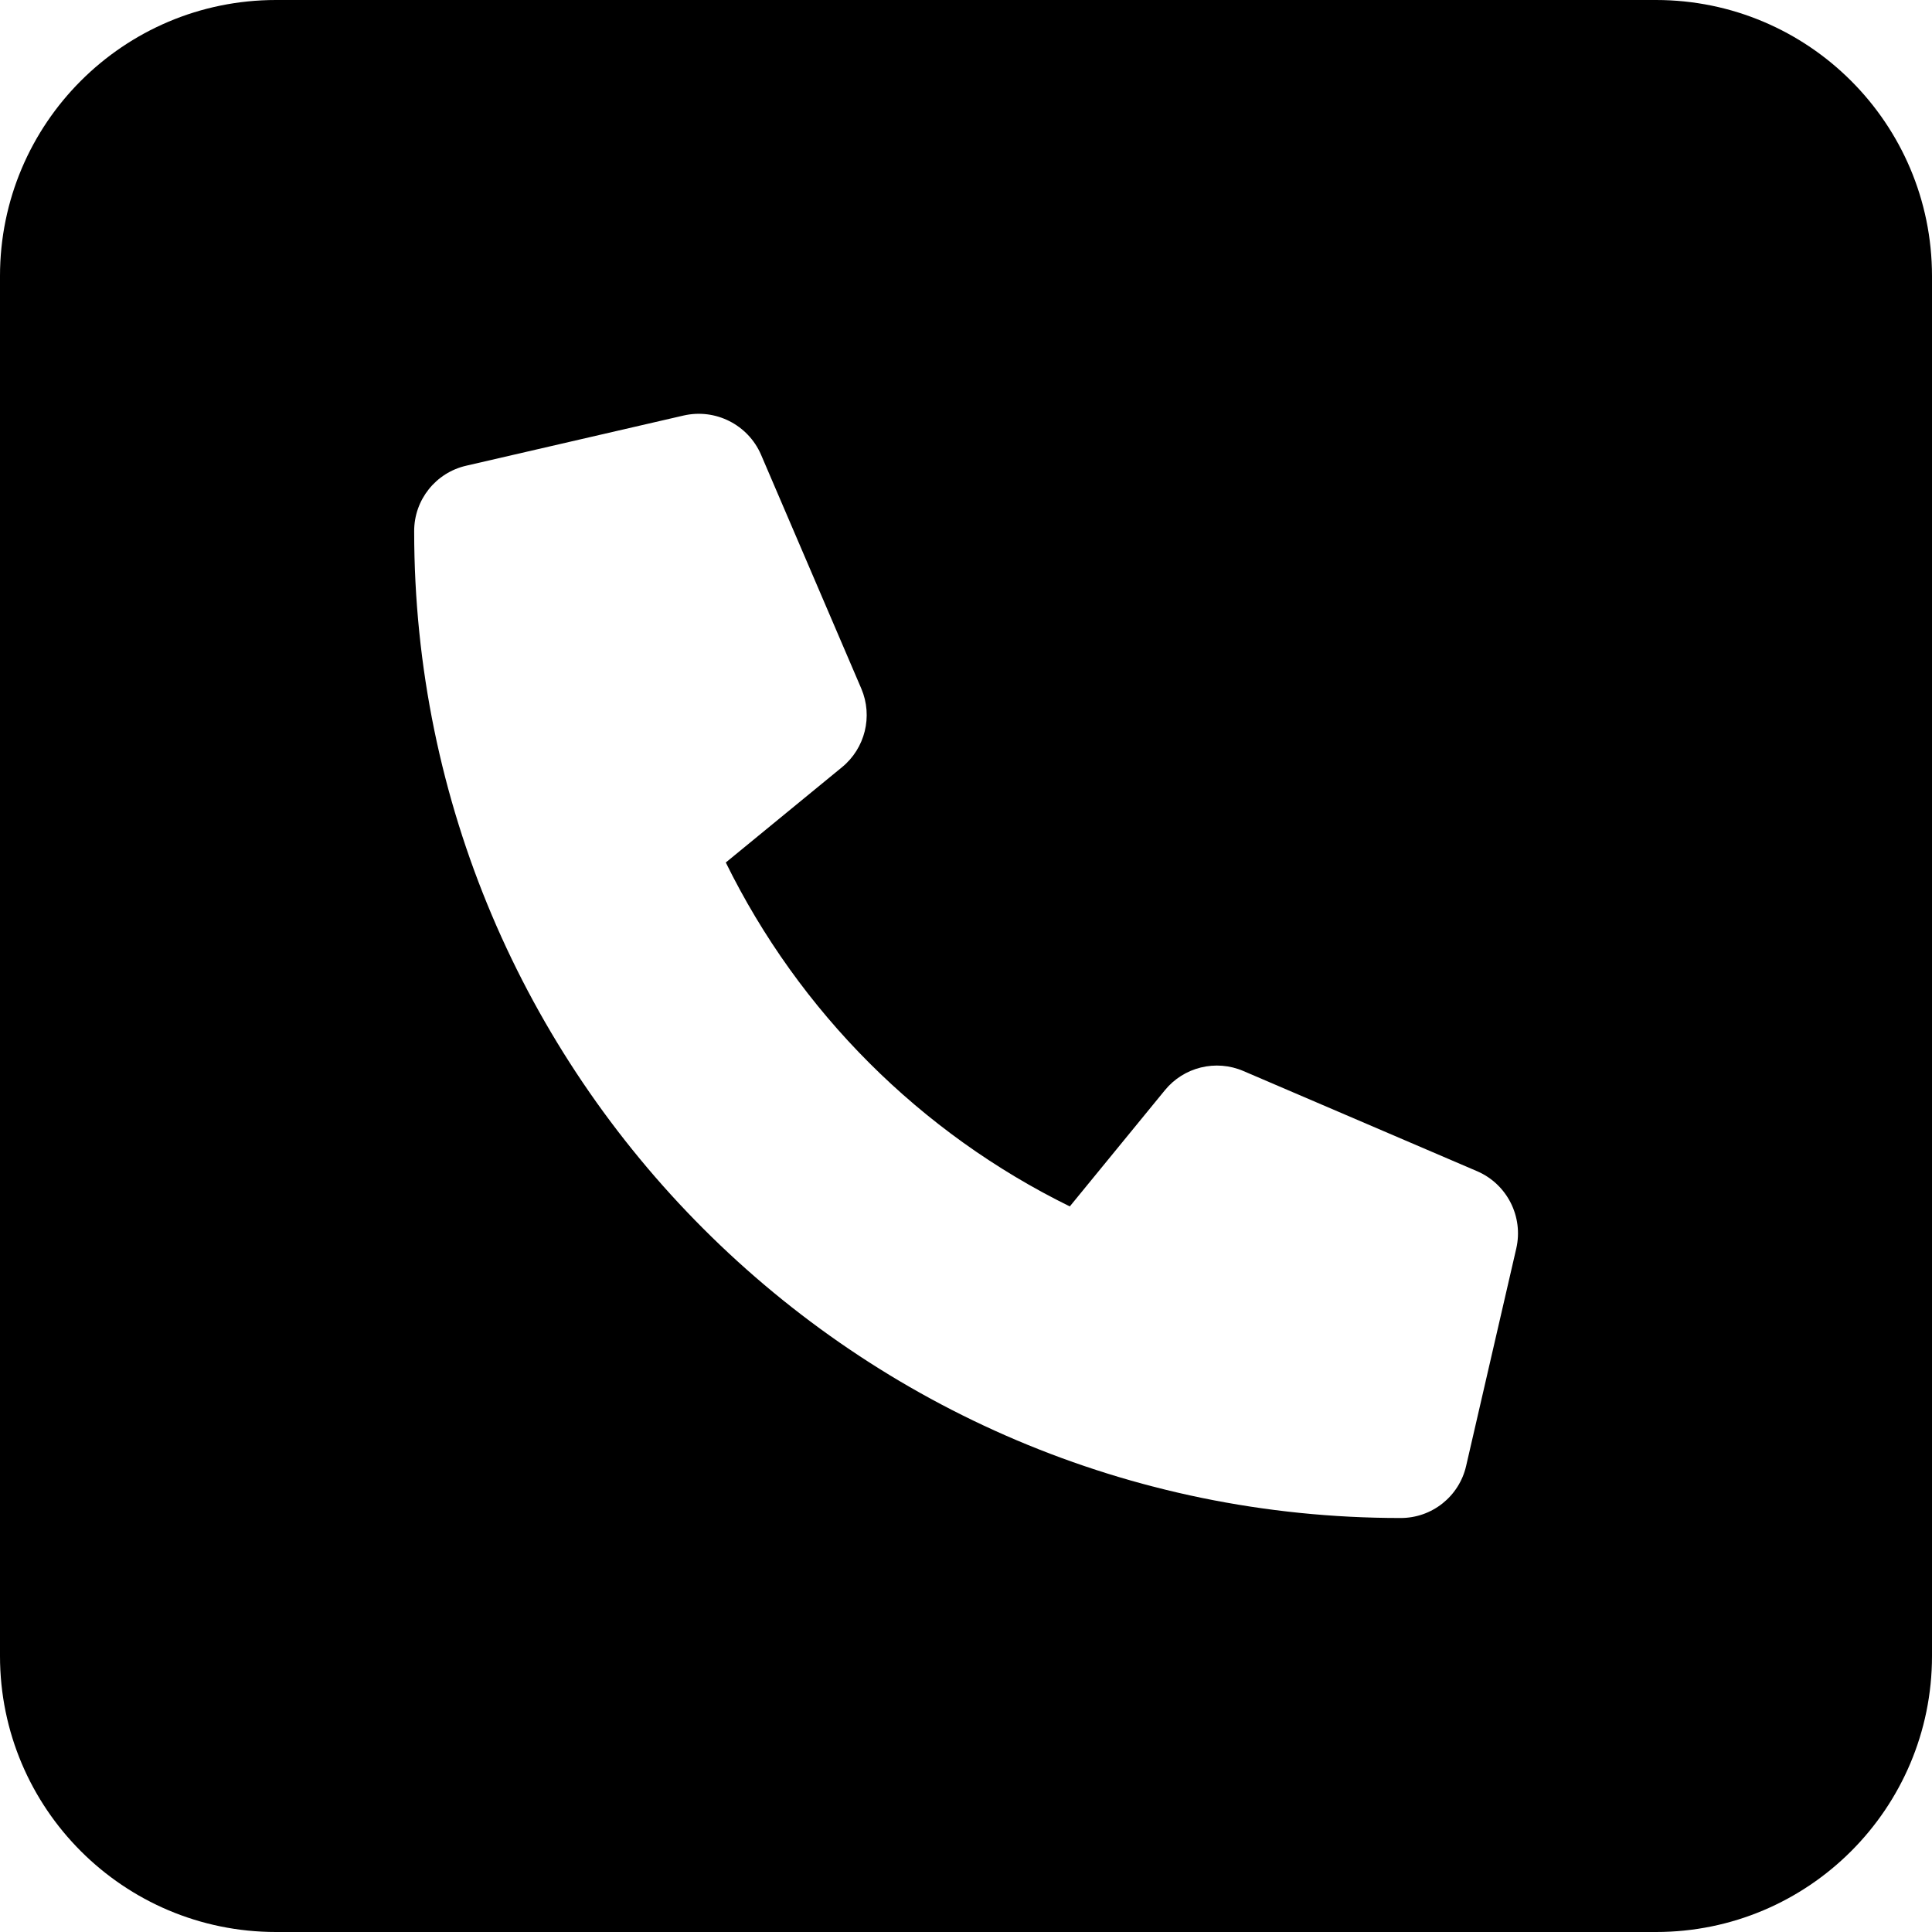
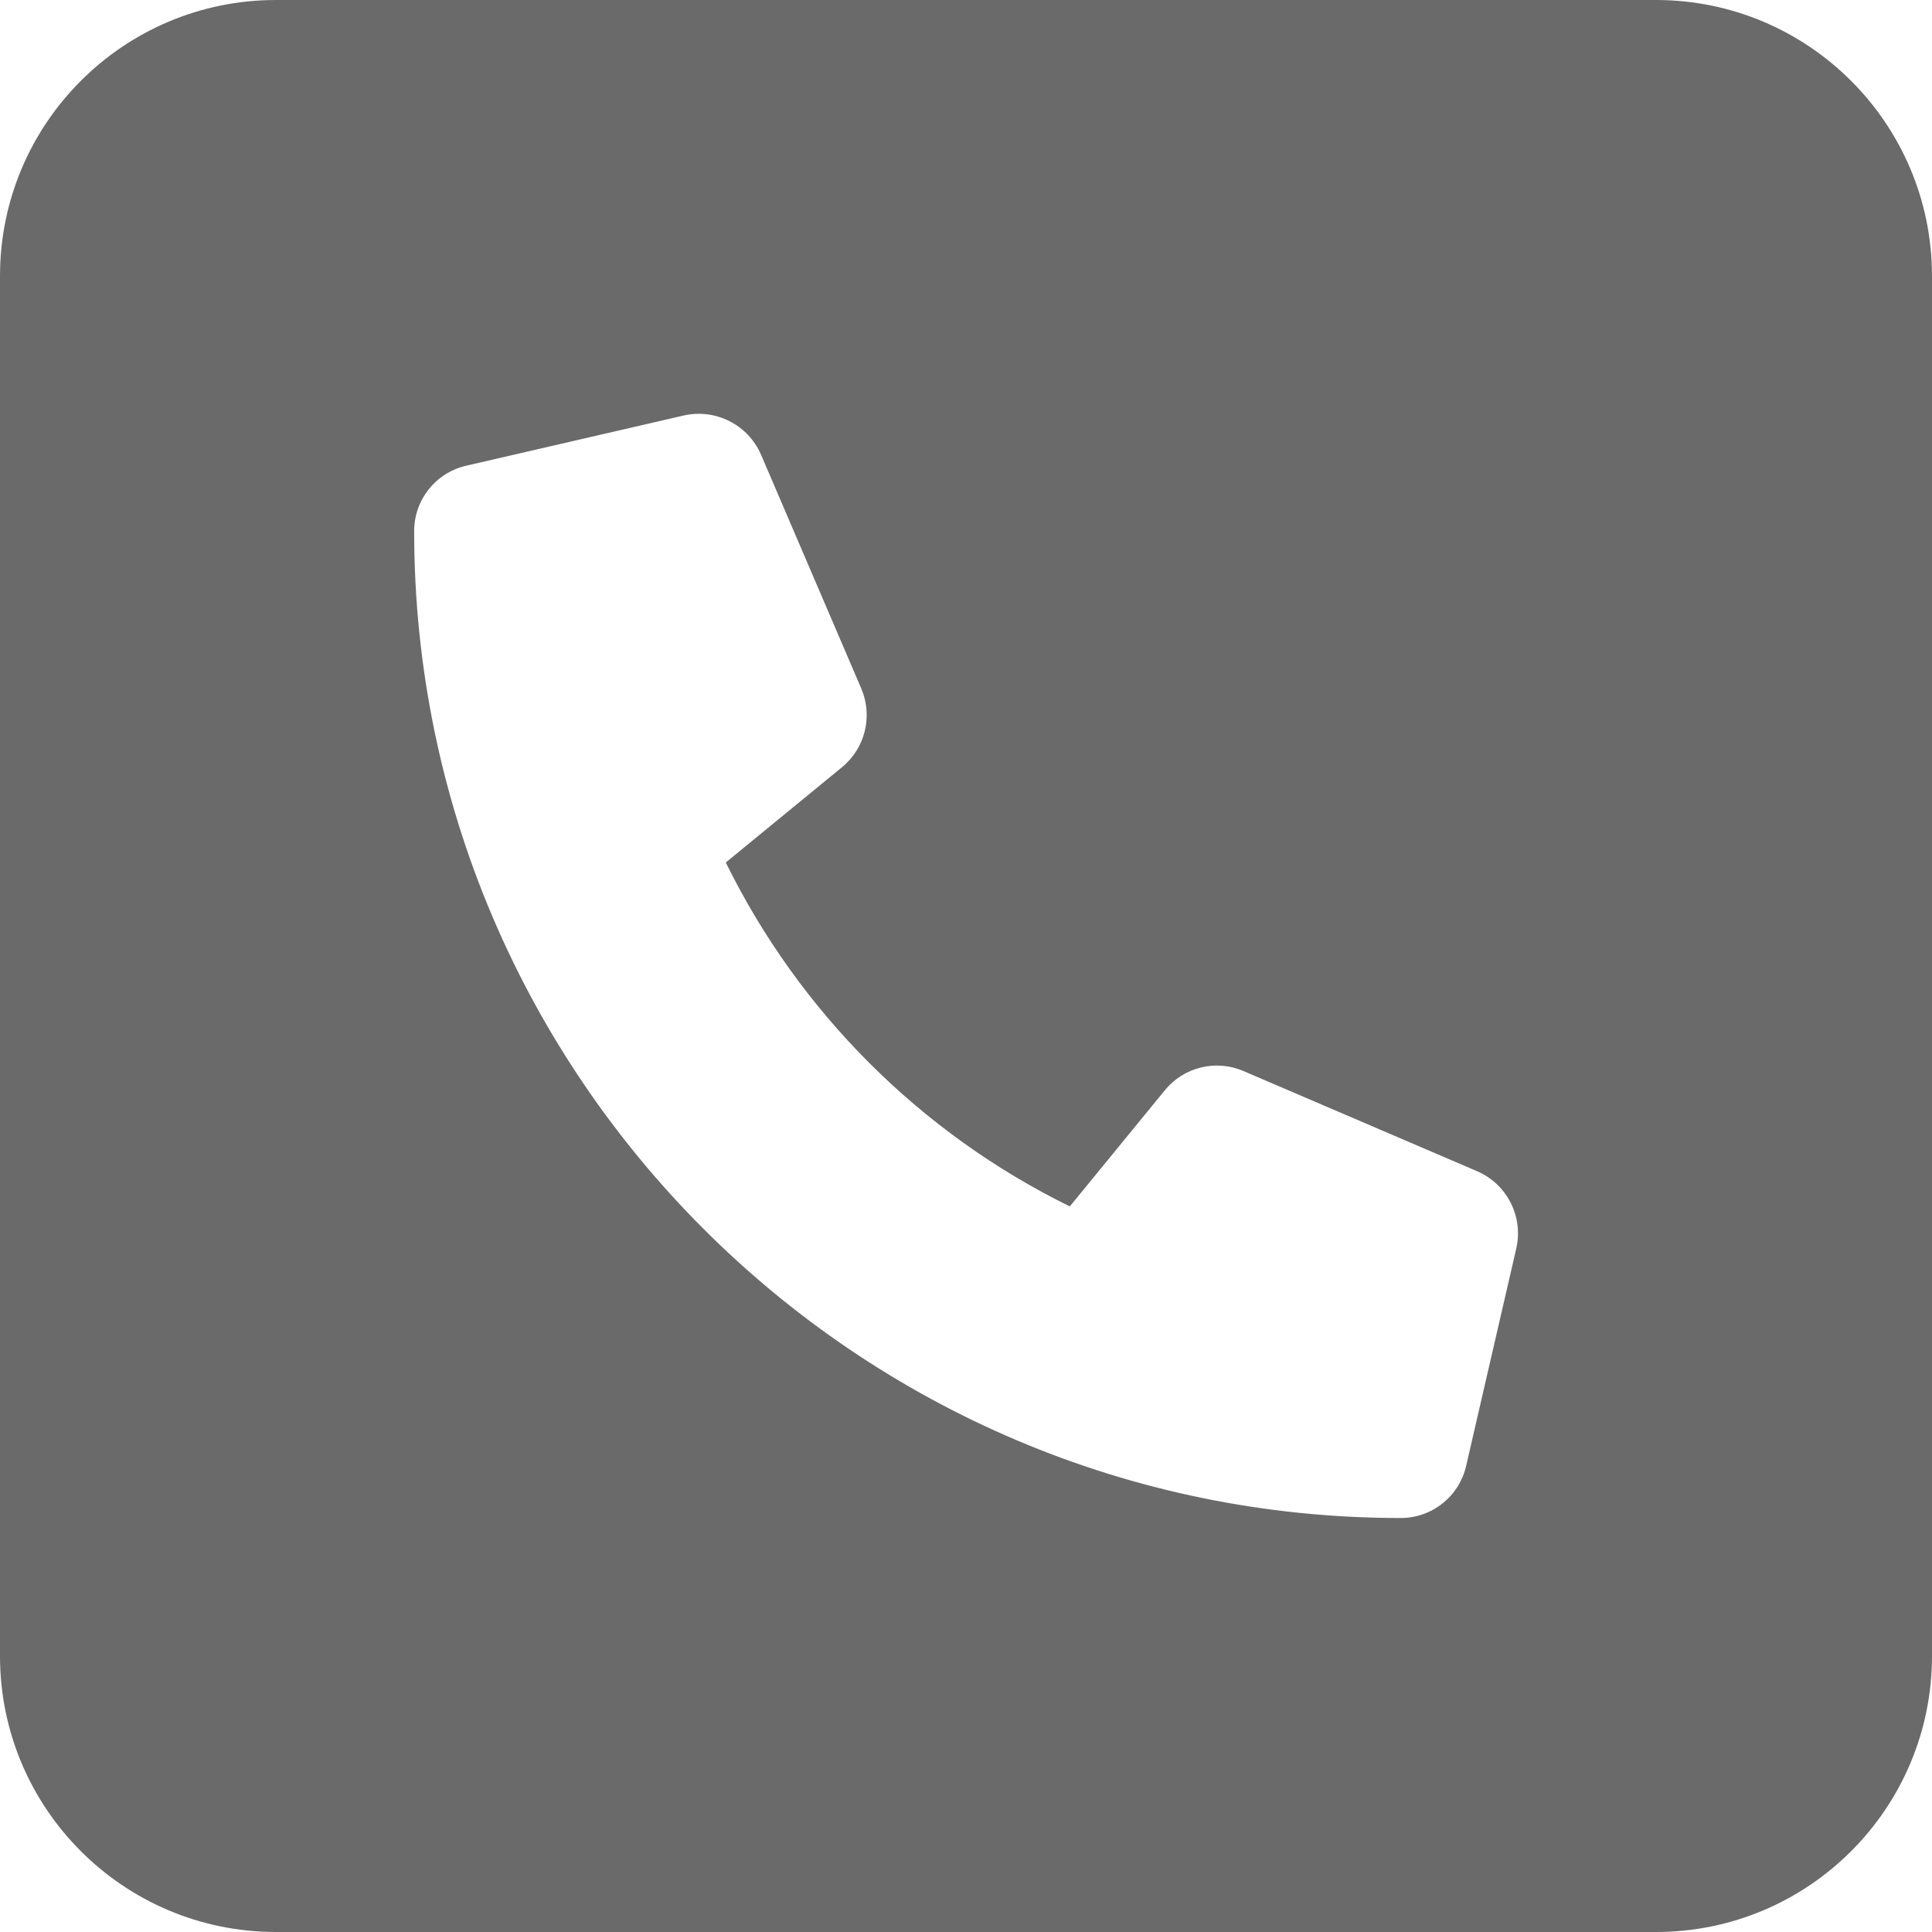
<svg xmlns="http://www.w3.org/2000/svg" width="448" height="448" viewBox="0 0 448 448">
-   <path id="phone" d="M384,32H64A64,64,0,0,0,0,96V416a64,64,0,0,0,64,64H384a64,64,0,0,0,64-64V96A64.027,64.027,0,0,0,384,32ZM351.6,321.5l-11.62,50.39A15.547,15.547,0,0,1,324.74,384c-126.1,0-228.7-102.6-228.7-228.8a15.532,15.532,0,0,1,12.11-15.22l50.38-11.63a15.735,15.735,0,0,1,17.93,9.062l23.27,54.28a15.642,15.642,0,0,1-4.492,18.22L168.3,232a174.825,174.825,0,0,0,79.77,79.75l22.02-26.91a15.561,15.561,0,0,1,18.24-4.484l54.24,23.25A15.693,15.693,0,0,1,351.6,321.5Z" transform="translate(0 -32)" />
+   <path id="phone" d="M384,32H64A64,64,0,0,0,0,96V416a64,64,0,0,0,64,64H384a64,64,0,0,0,64-64V96A64.027,64.027,0,0,0,384,32ZM351.6,321.5l-11.62,50.39A15.547,15.547,0,0,1,324.74,384c-126.1,0-228.7-102.6-228.7-228.8a15.532,15.532,0,0,1,12.11-15.22l50.38-11.63a15.735,15.735,0,0,1,17.93,9.062l23.27,54.28a15.642,15.642,0,0,1-4.492,18.22L168.3,232a174.825,174.825,0,0,0,79.77,79.75l22.02-26.91a15.561,15.561,0,0,1,18.24-4.484l54.24,23.25A15.693,15.693,0,0,1,351.6,321.5Z" transform="translate(0 -32)" fill="#6a6a6a" />
</svg>
